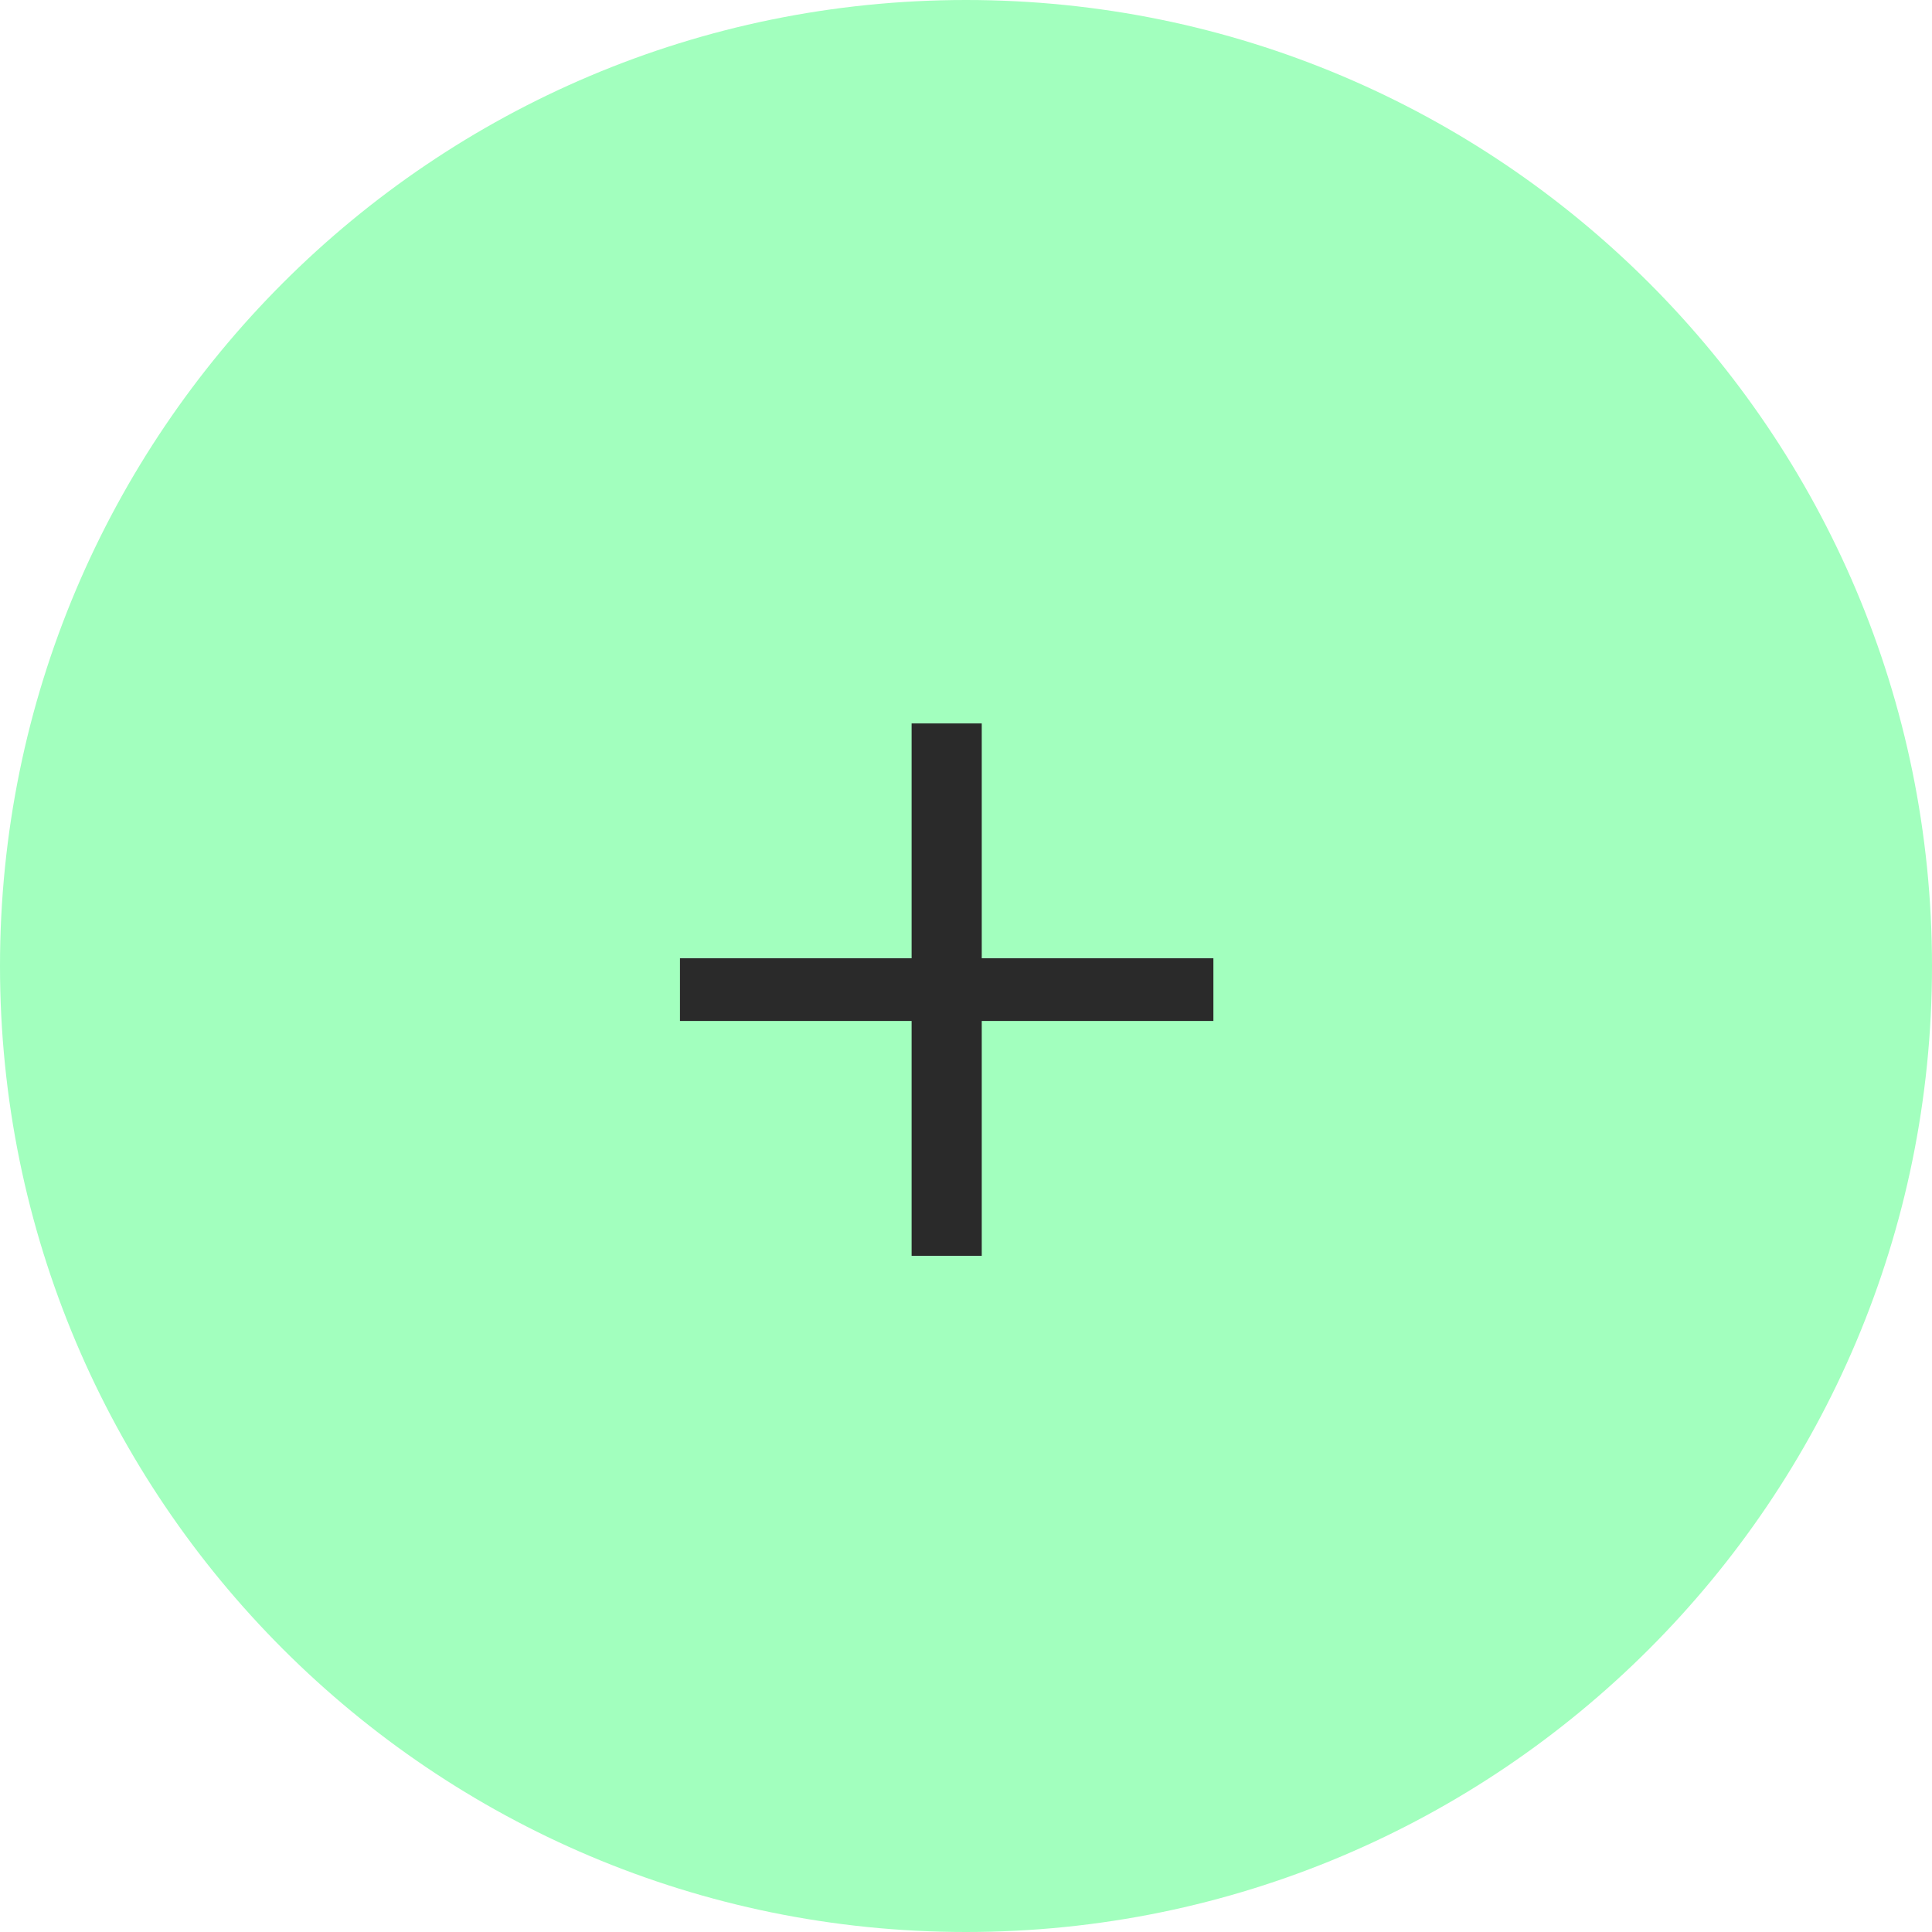
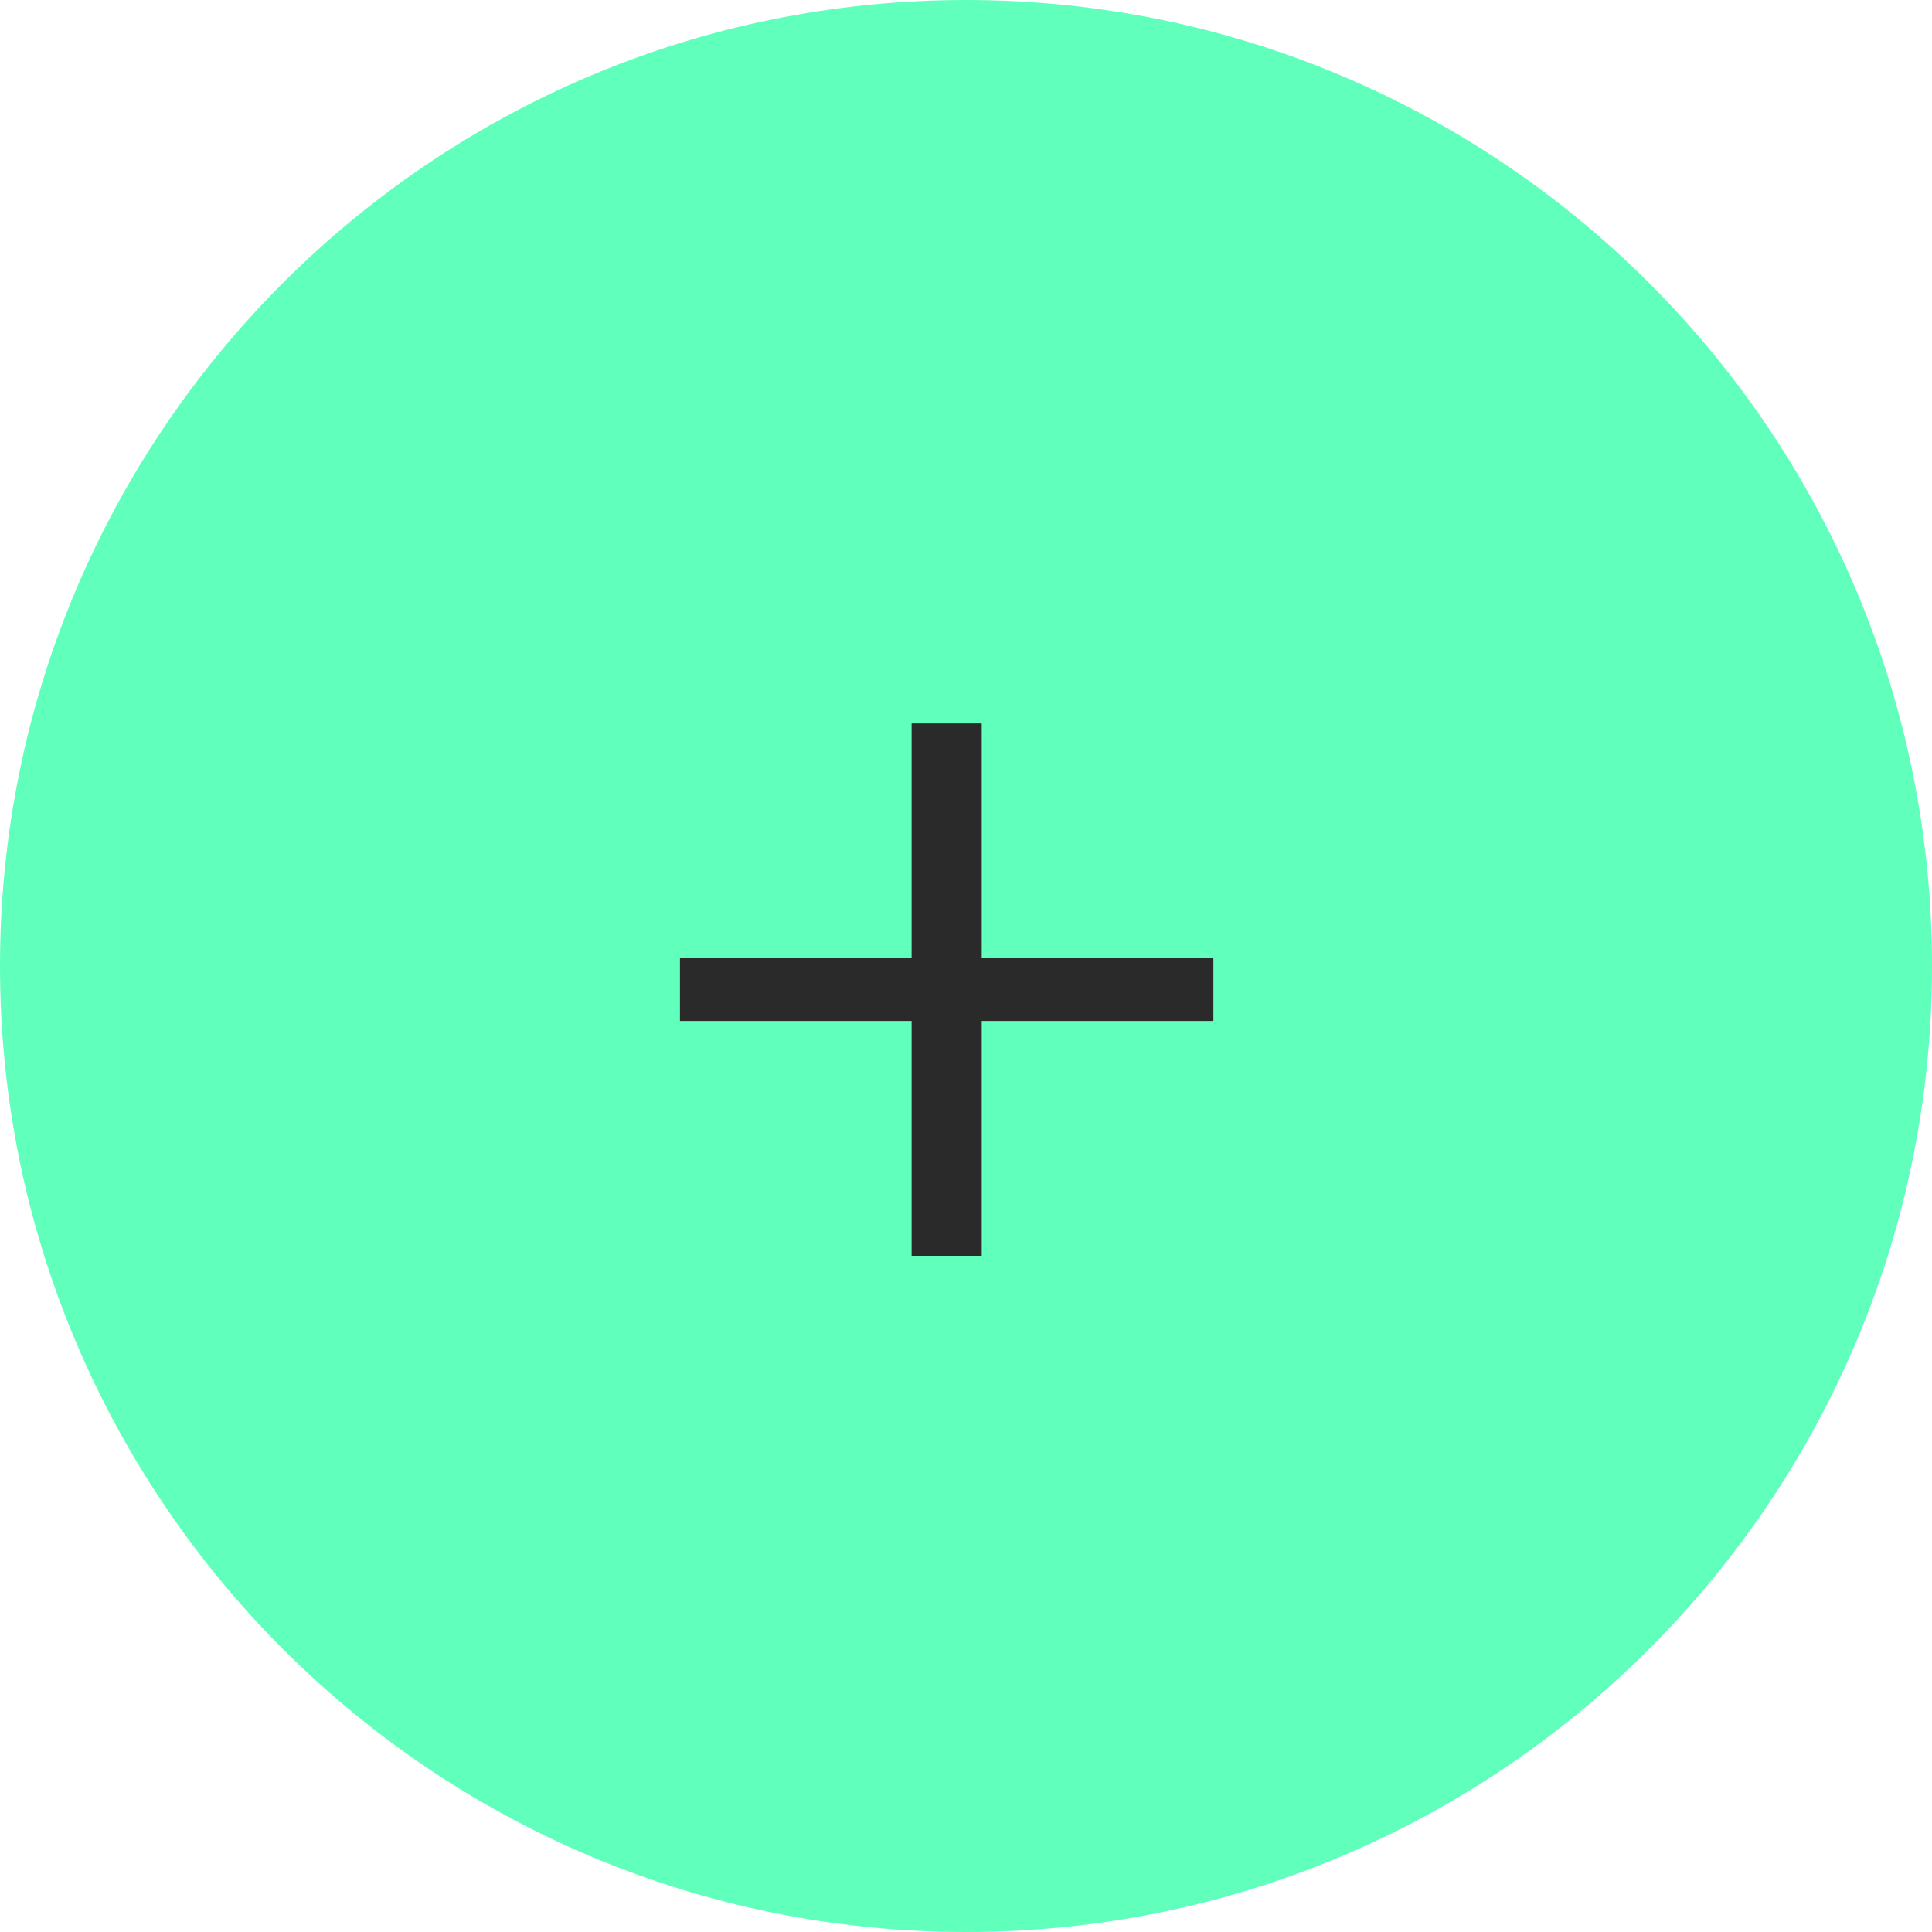
- <svg xmlns="http://www.w3.org/2000/svg" viewBox="0 0 40 40" fill="none">
-   <circle cx="20" cy="20" r="20" fill="#A2FFBE" />
+ <svg xmlns="http://www.w3.org/2000/svg" width="40" height="40" viewBox="0 0 40 40" fill="none">
+   <path d="M40 20C40 31.046 31.046 40 20 40C8.954 40 0 31.046 0 20C0 8.954 8.954 0 20 0C31.046 0 40 8.954 40 20Z" fill="#60FFBC" />
  <path d="M18.874 26V21.138H14.078V19.84H18.874V14.978H20.326V19.84H25.122V21.138H20.326V26H18.874Z" fill="#2A2A2A" />
</svg>
